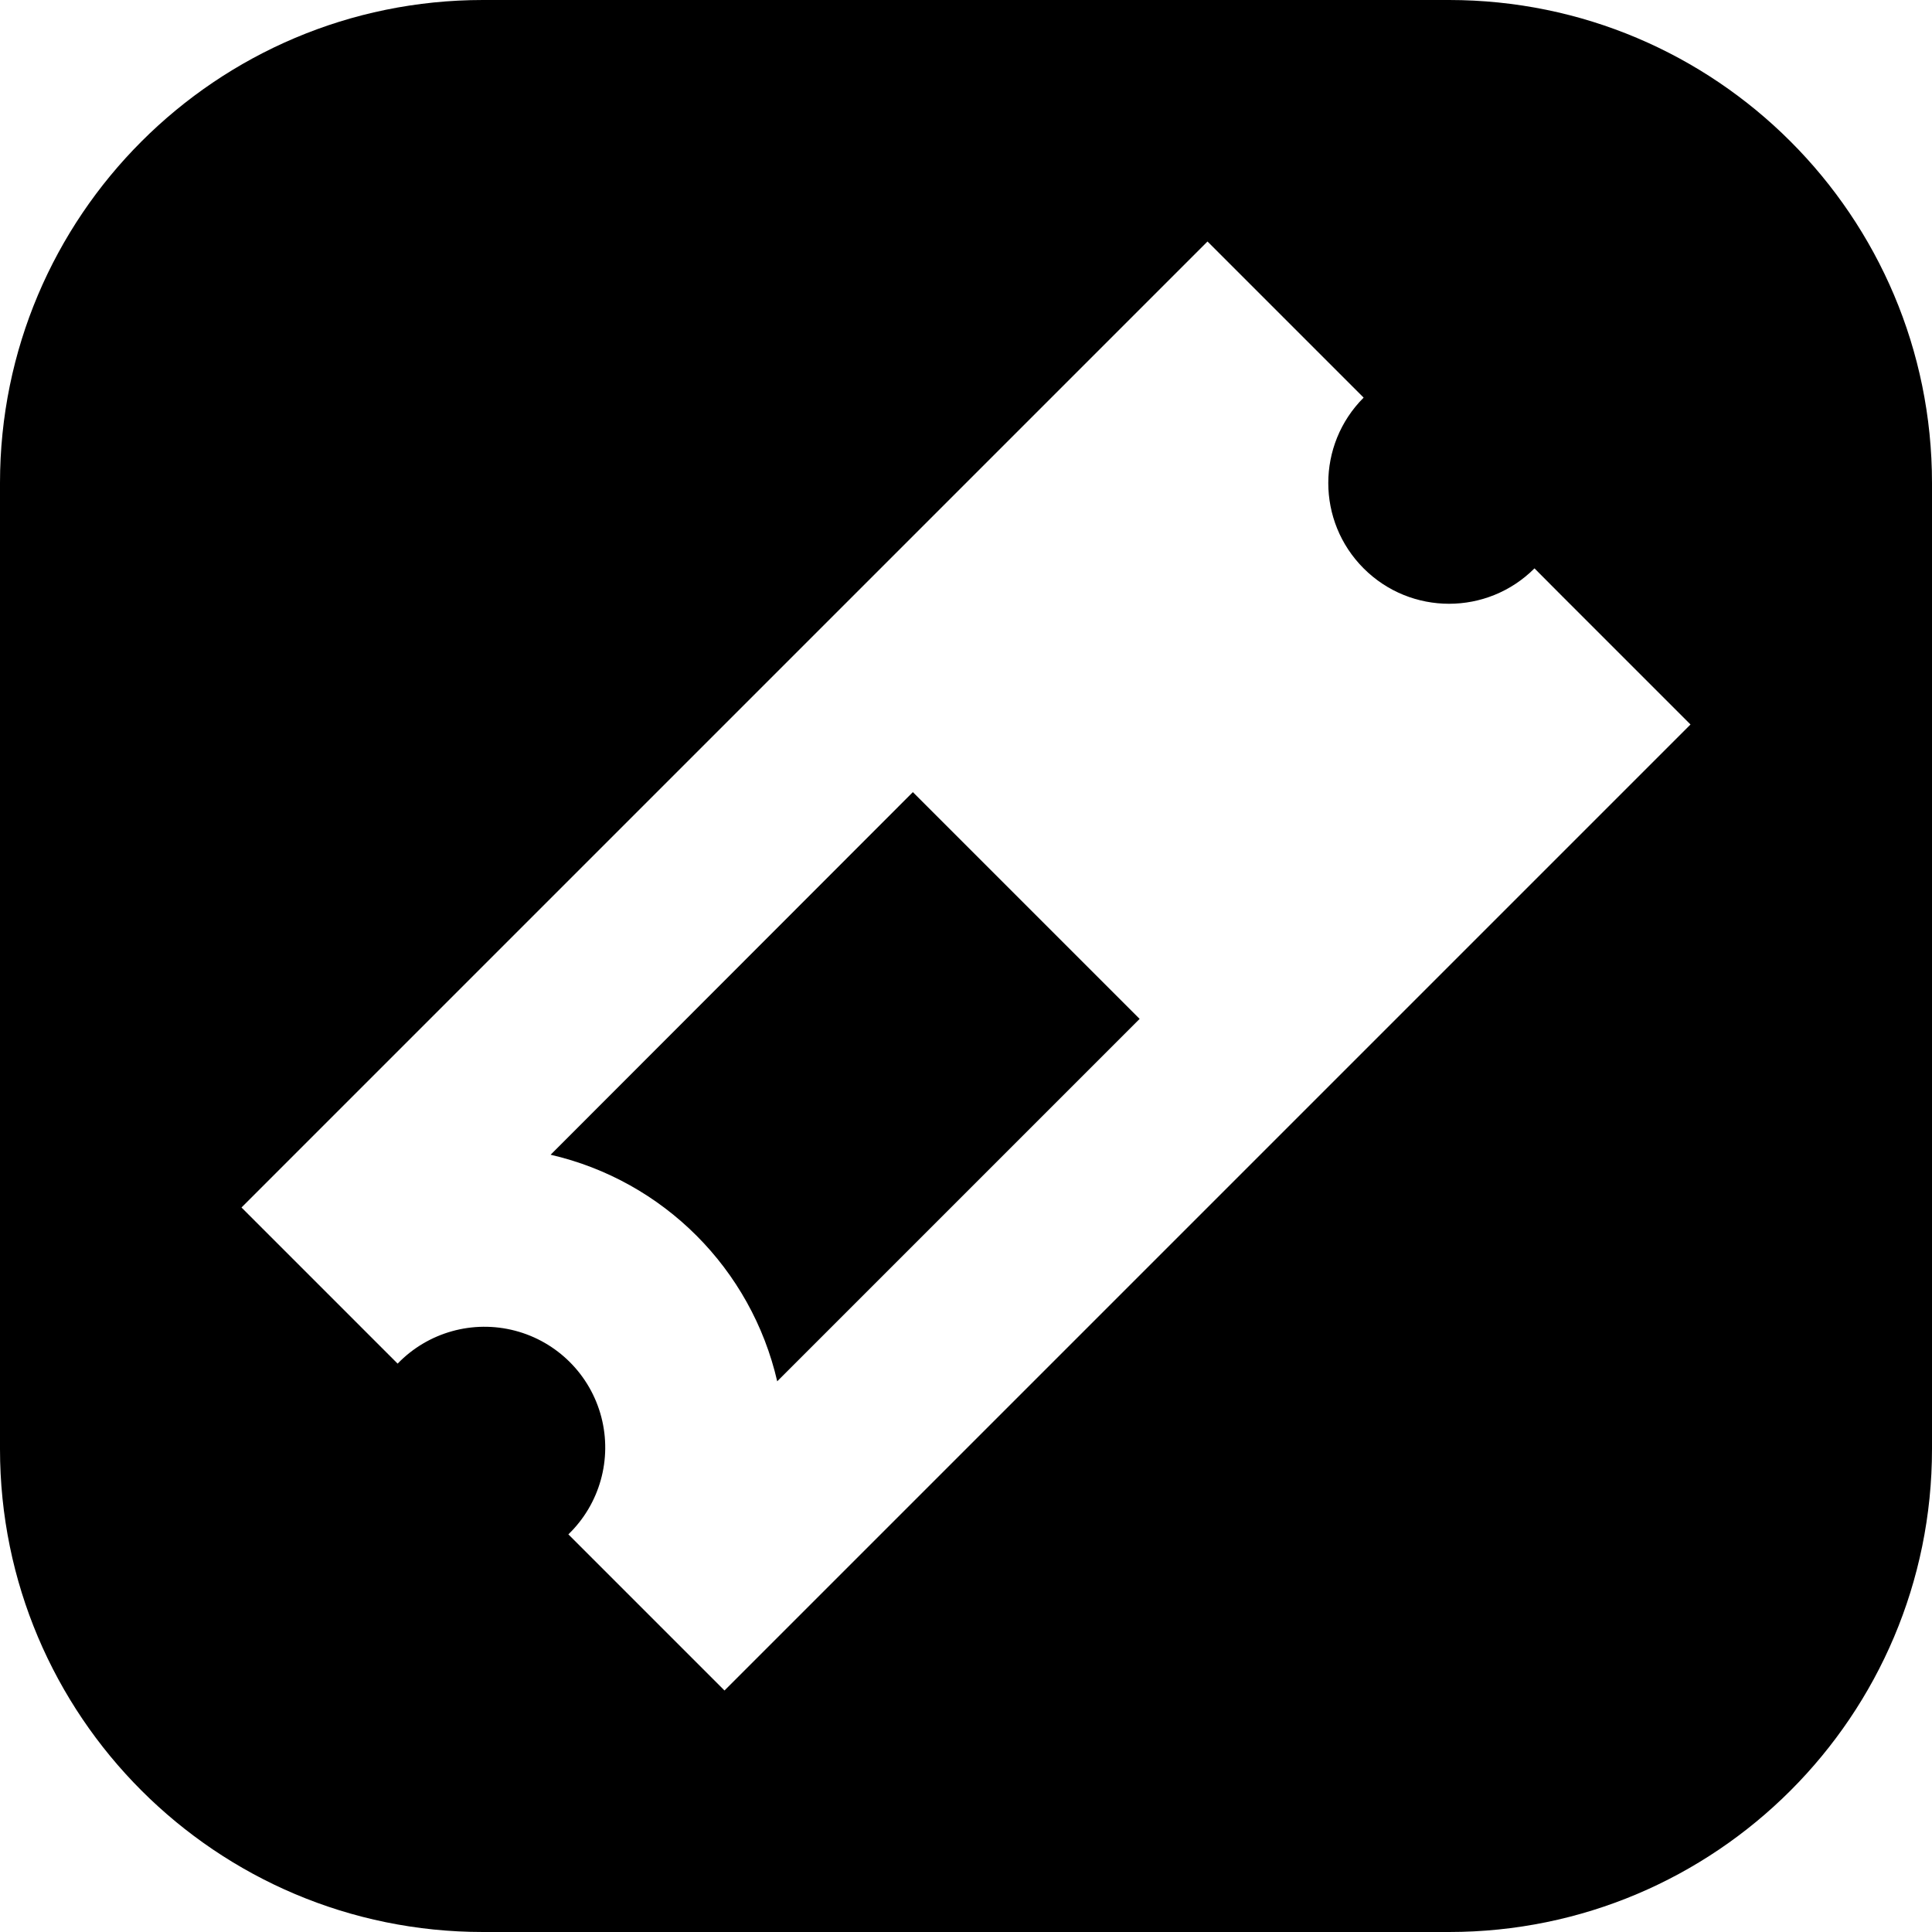
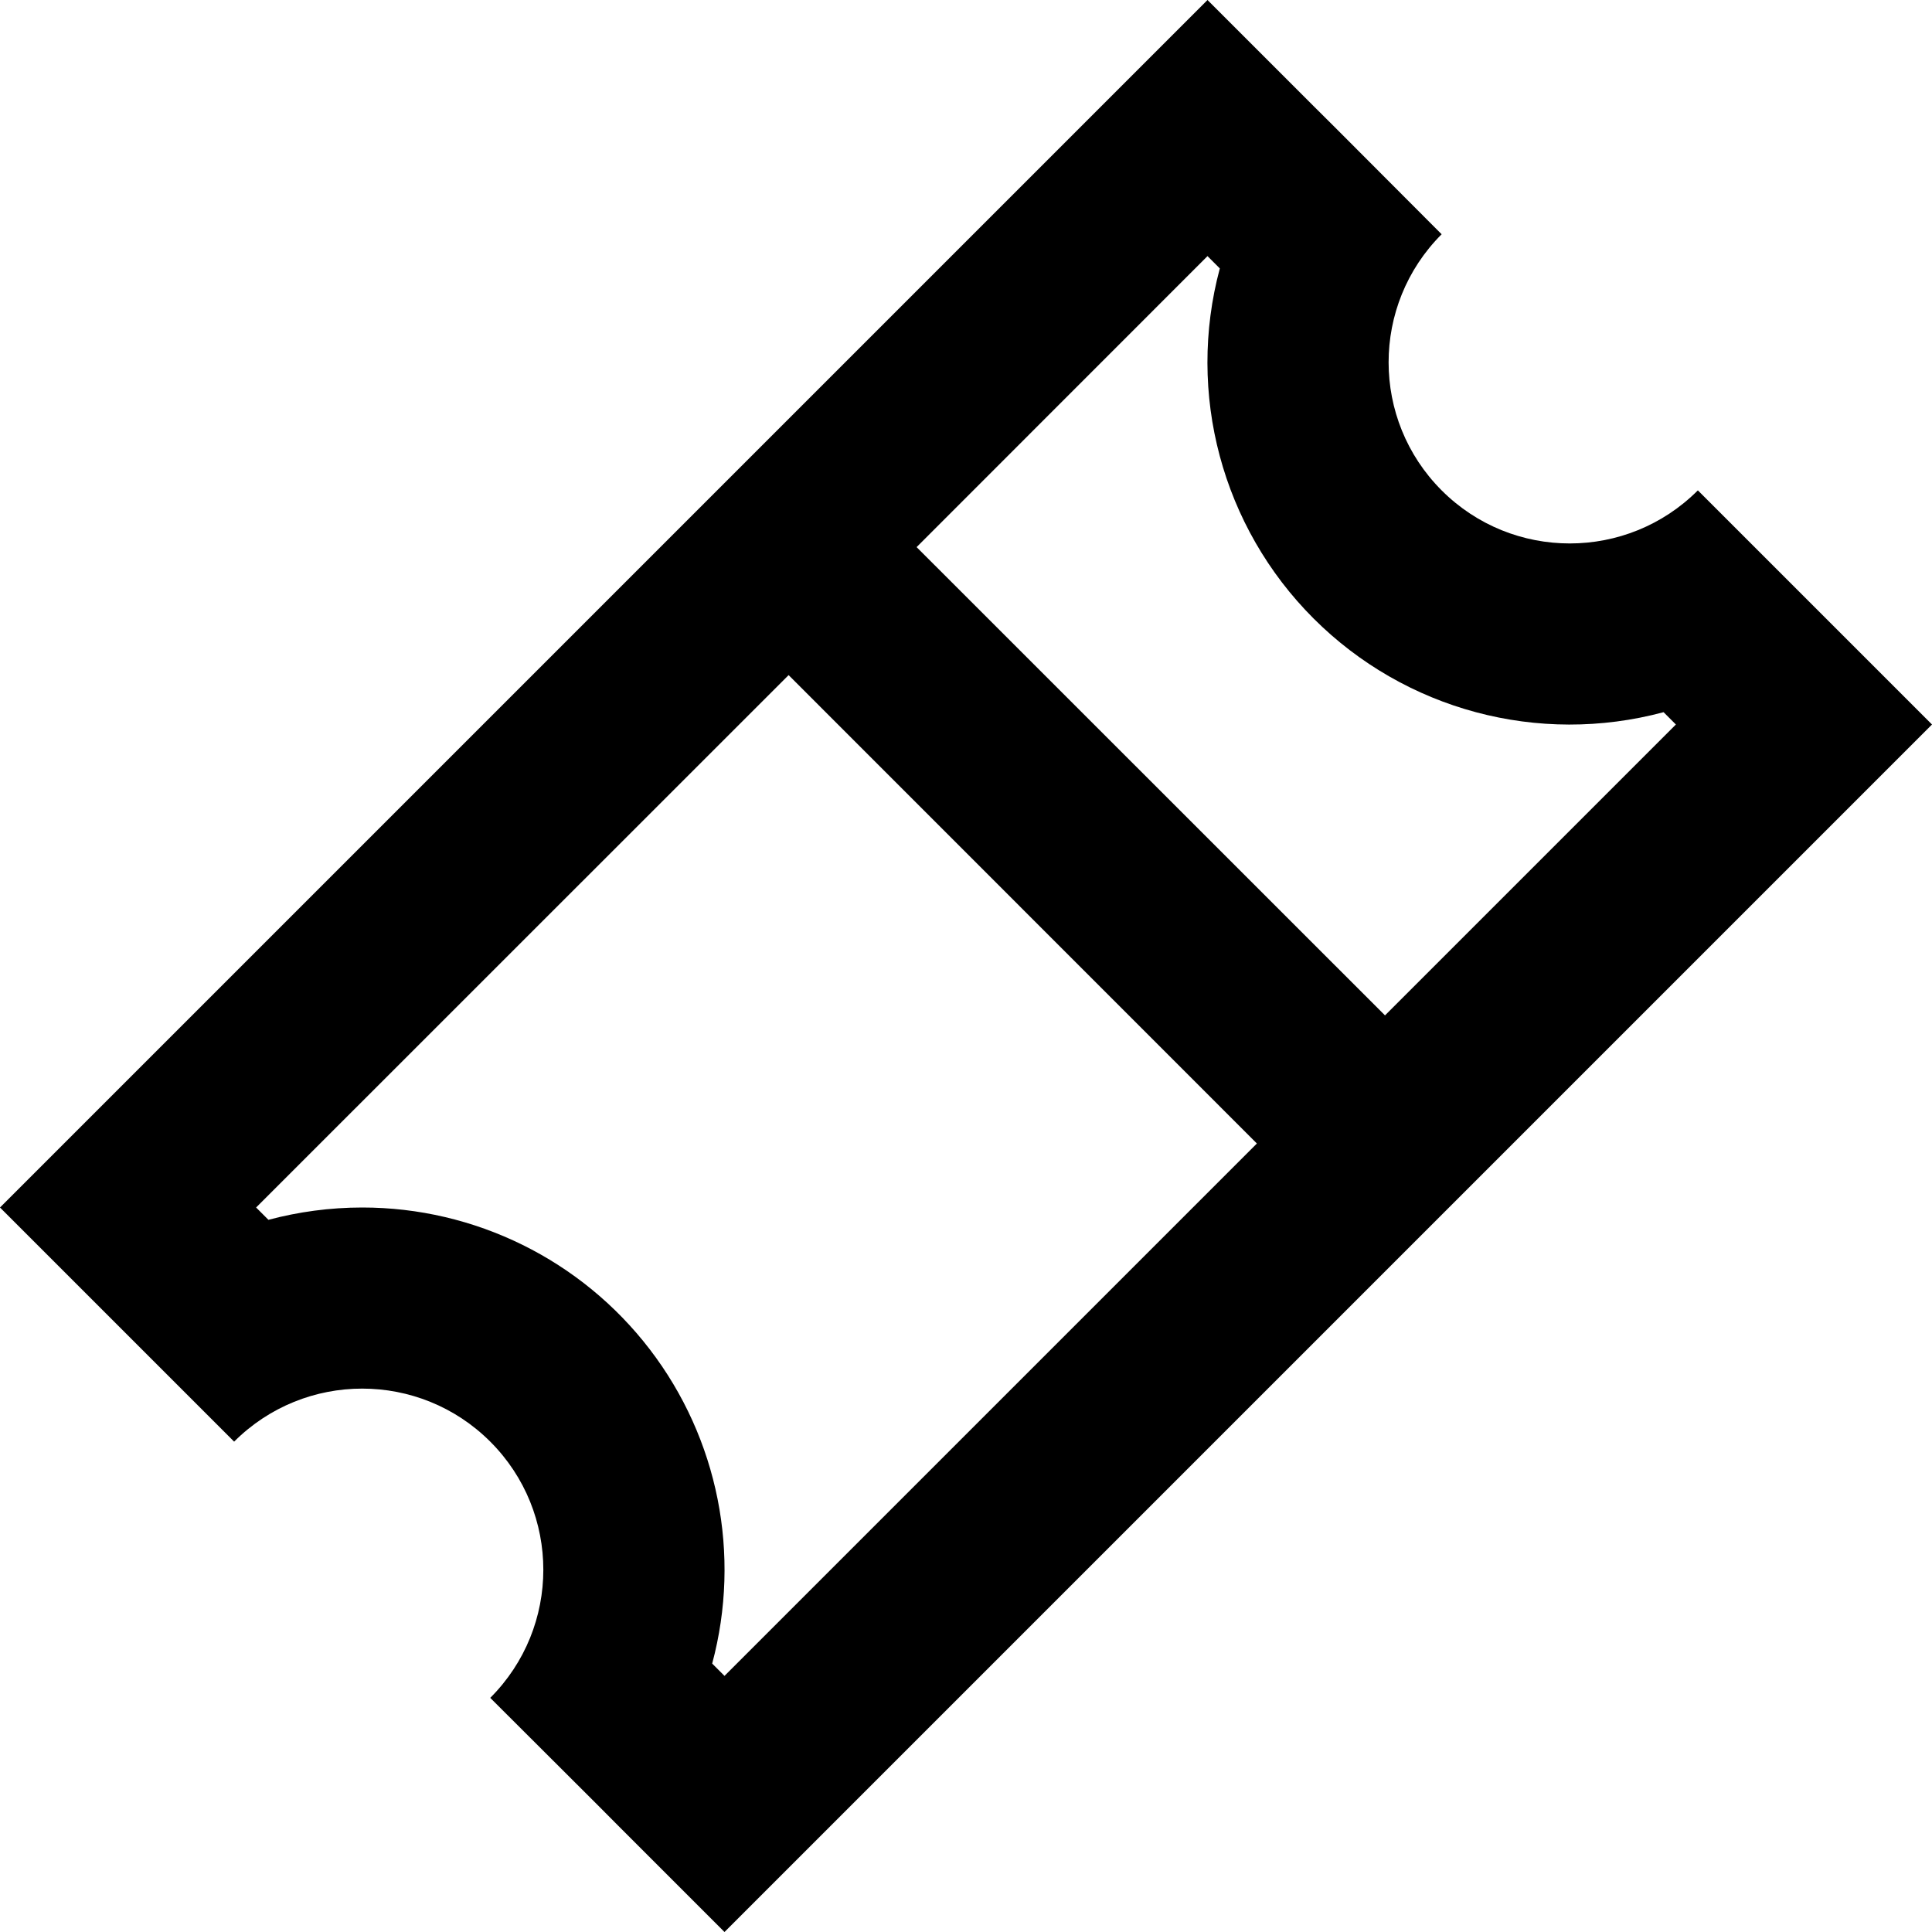
<svg xmlns="http://www.w3.org/2000/svg" width="16" height="16" viewBox="0 0 16 16">
-   <path fill-rule="evenodd" clip-rule="evenodd" d="M4 0a4 4 0 0 0-4 4v8a4 4 0 0 0 4 4h8a4 4 0 0 0 4-4V4a4 4 0 0 0-4-4H4Zm-.707 11.293-.232-.232-.829-.829L2 10l1.06-1.06 5.88-5.88L10 2l.232.232.829.829.232.232a1 1 0 0 0 1.415 1.414l.231.232.829.829L14 6l-1.06 1.06-5.88 5.88L6 14l-.232-.232-.829-.829-.232-.232a1 1 0 1 0-1.414-1.414Zm3.144.148A2.504 2.504 0 0 0 4.56 9.563l3-3.003 1.878 1.878-3.002 3.002Z" fill="#000" />
+   <path fill-rule="evenodd" clip-rule="evenodd" d="m.879 10.879.182.182.878.878a1.5 1.5 0 0 1 2.121 2.122l.88.878.181.182L6 16l1.06-1.06 7.88-7.88L16 6l-.879-.879-.182-.182-.878-.878a1.5 1.5 0 0 1-2.122-2.121l-.878-.88-.182-.181L10 0 8.94 1.06 1.06 8.94 0 10l.879.879ZM3 10c-.268 0-.529.036-.777.102L2.121 10l4.41-4.409 3.878 3.879L6 13.879l-.102-.102A3 3 0 0 0 3 10Zm8.47-1.591L13.879 6l-.102-.102a3 3 0 0 1-3.675-3.675L10 2.121l-2.409 2.41 3.879 3.878Z" fill="#000" />
</svg>
